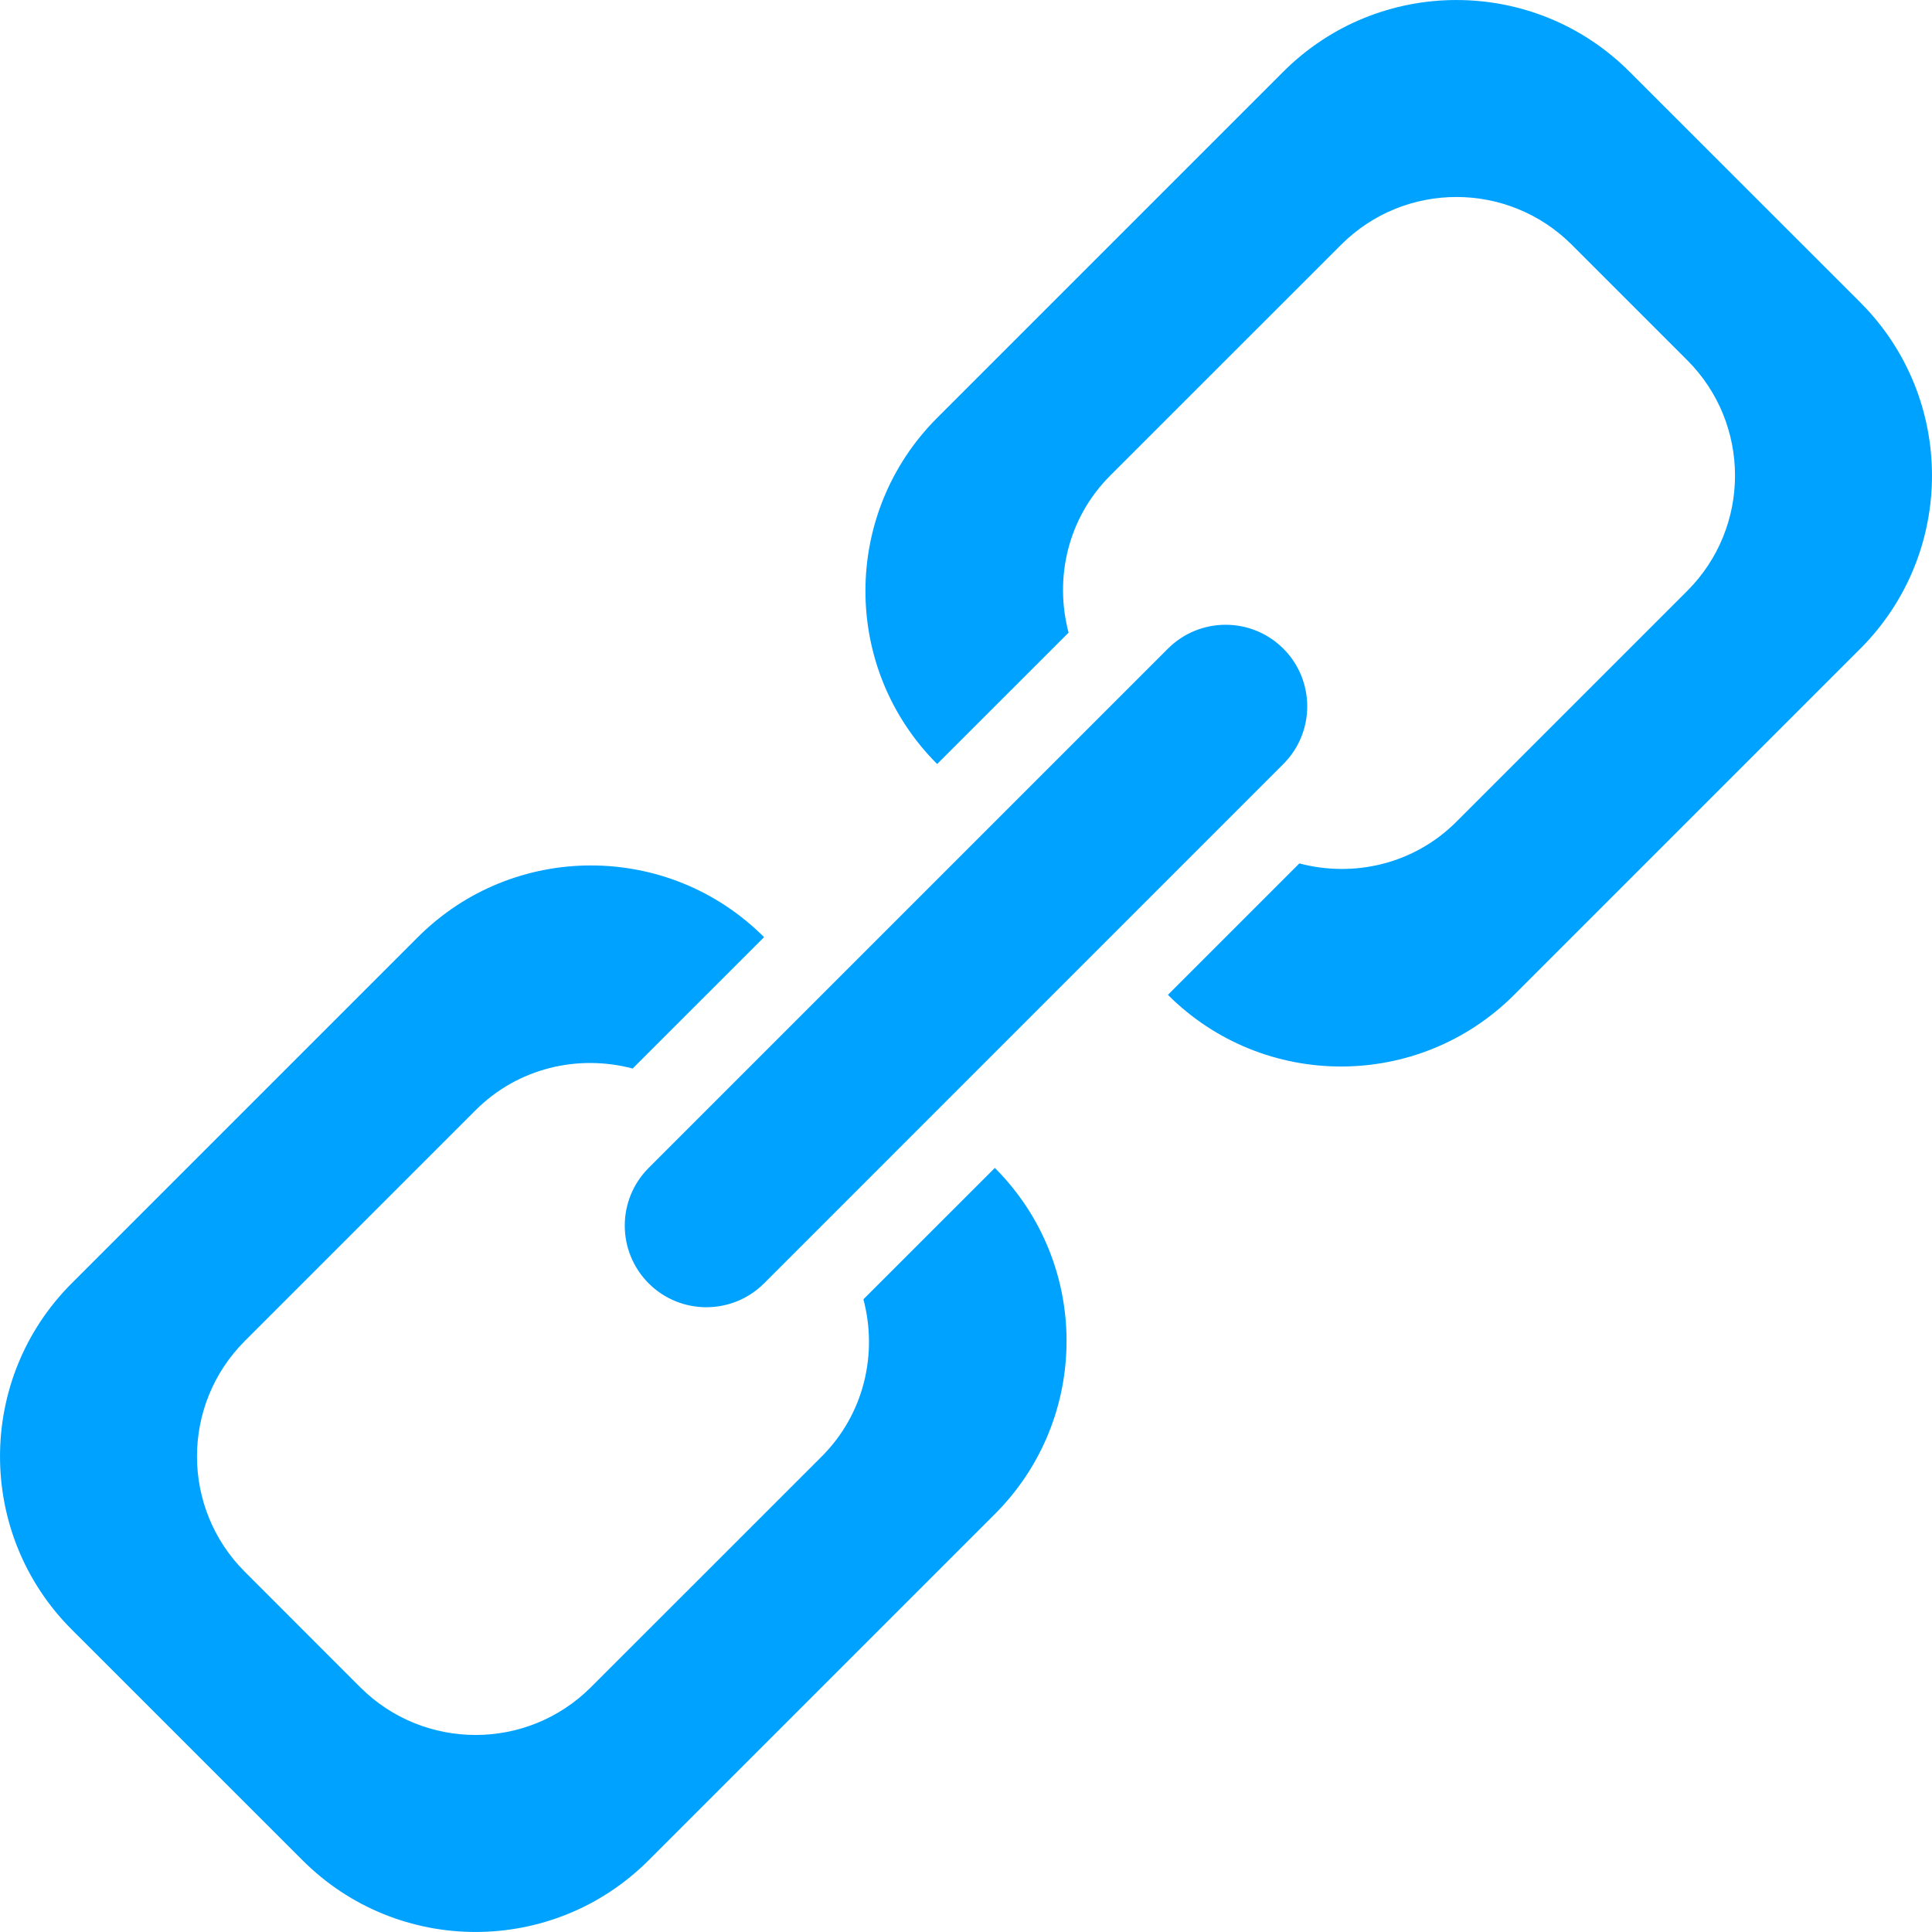
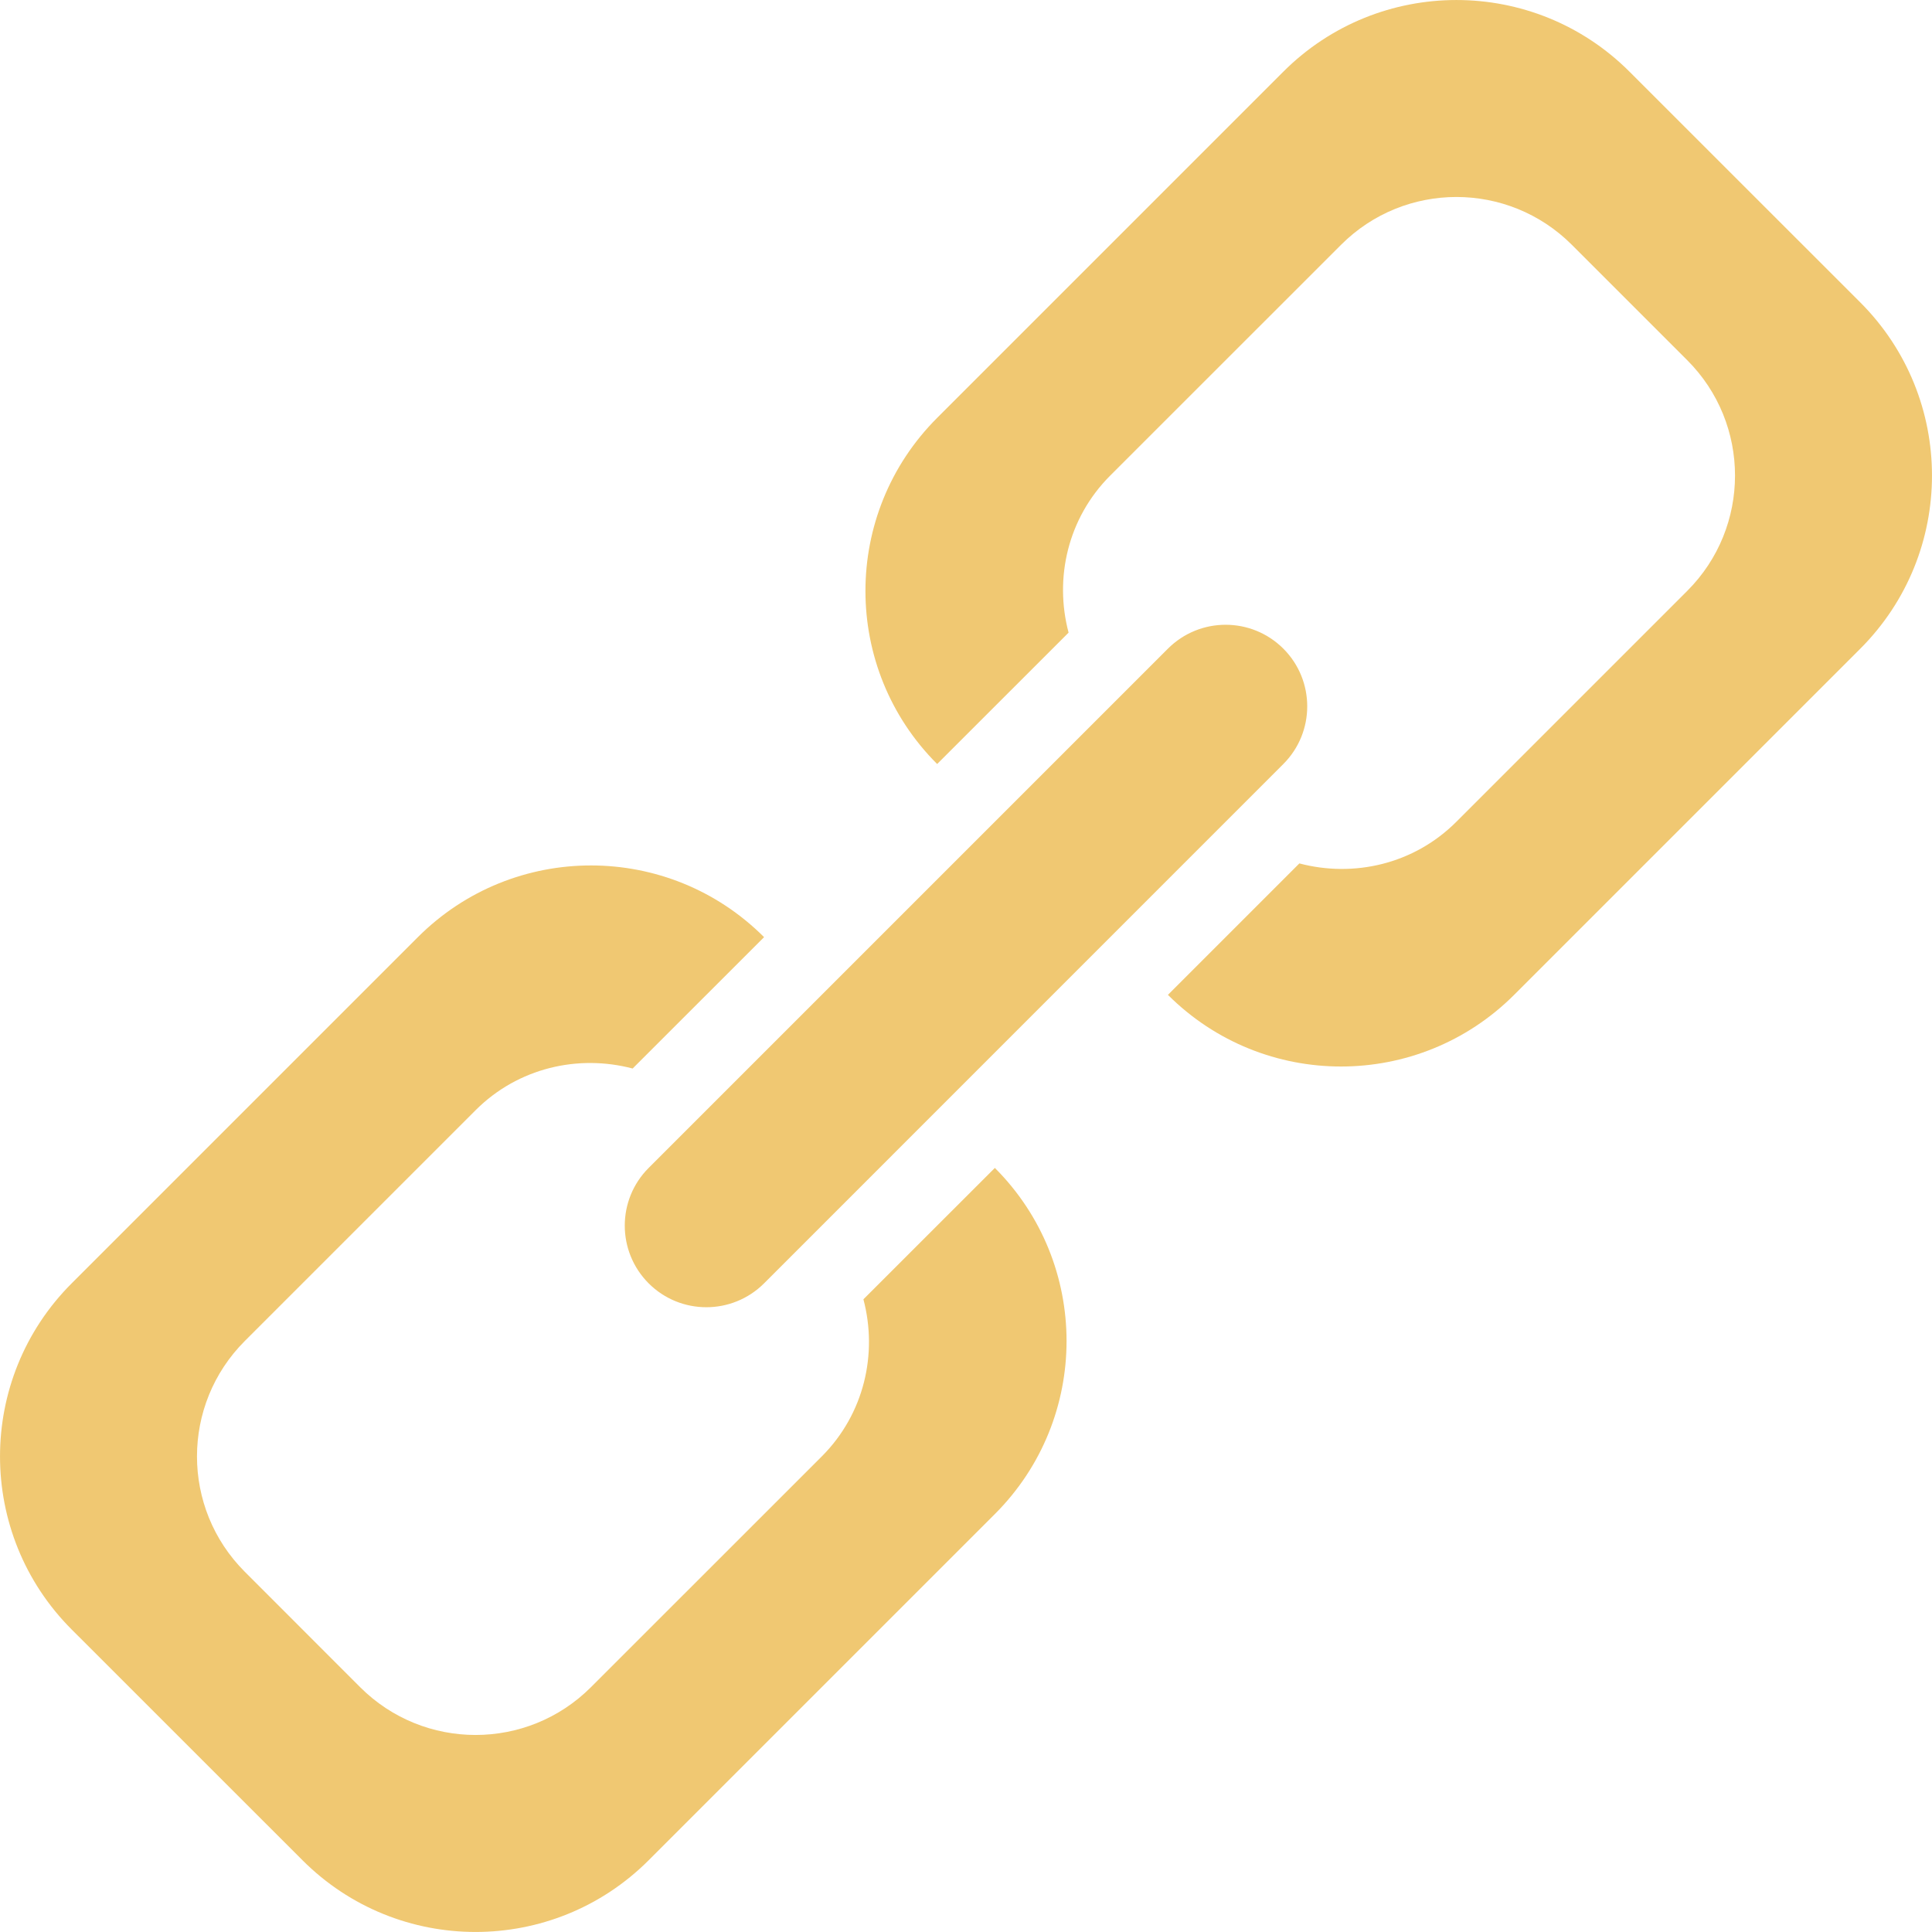
<svg xmlns="http://www.w3.org/2000/svg" width="100%" height="100%" viewBox="0 0 31 31" version="1.1" xml:space="preserve" style="fill-rule:evenodd;clip-rule:evenodd;stroke-linejoin:round;stroke-miterlimit:1.414;">
-   <path id="Link-Icon" d="M29.85,10.408l-5.555,5.555c-1.534,1.533 -4.021,1.533 -5.555,0l2.109,-2.109c0.871,0.23 1.837,0.015 2.52,-0.669l3.703,-3.703c1.023,-1.022 1.023,-2.681 0,-3.703l-1.851,-1.851c-1.023,-1.023 -2.681,-1.023 -3.703,0l-3.704,3.703c-0.683,0.683 -0.899,1.648 -0.668,2.52l-2.109,2.108c-1.534,-1.533 -1.534,-4.02 0,-5.554l5.555,-5.555c1.534,-1.533 4.021,-1.533 5.554,0l3.704,3.703c1.533,1.534 1.533,4.021 0,5.555Zm-19.442,10.184c-0.511,-0.512 -0.511,-1.341 0,-1.852l8.332,-8.332c0.512,-0.511 1.34,-0.511 1.852,0c0.511,0.511 0.511,1.34 0,1.851l-8.332,8.333c-0.512,0.511 -1.341,0.511 -1.852,0Zm-2.777,-2.778l-3.703,3.703c-1.023,1.023 -1.023,2.681 0,3.703l1.851,1.852c1.023,1.022 2.681,1.022 3.703,0l3.704,-3.703c0.683,-0.684 0.899,-1.649 0.668,-2.521l2.109,-2.108c1.534,1.534 1.534,4.021 0,5.554l-5.555,5.555c-1.534,1.534 -4.021,1.534 -5.554,0l-3.704,-3.703c-1.533,-1.534 -1.533,-4.021 0,-5.554l5.555,-5.555c1.534,-1.534 4.021,-1.534 5.555,0l-2.109,2.108c-0.871,-0.23 -1.837,-0.014 -2.52,0.669Z" style="fill:#00a2ff;" />
+   <path id="Link-Icon" fill="#f0c872" d="M29.85,10.408l-5.555,5.555c-1.534,1.533 -4.021,1.533 -5.555,0l2.109,-2.109c0.871,0.23 1.837,0.015 2.52,-0.669l3.703,-3.703c1.023,-1.022 1.023,-2.681 0,-3.703l-1.851,-1.851c-1.023,-1.023 -2.681,-1.023 -3.703,0l-3.704,3.703c-0.683,0.683 -0.899,1.648 -0.668,2.52l-2.109,2.108c-1.534,-1.533 -1.534,-4.02 0,-5.554l5.555,-5.555c1.534,-1.533 4.021,-1.533 5.554,0l3.704,3.703c1.533,1.534 1.533,4.021 0,5.555Zm-19.442,10.184c-0.511,-0.512 -0.511,-1.341 0,-1.852l8.332,-8.332c0.512,-0.511 1.34,-0.511 1.852,0c0.511,0.511 0.511,1.34 0,1.851l-8.332,8.333c-0.512,0.511 -1.341,0.511 -1.852,0Zm-2.777,-2.778l-3.703,3.703c-1.023,1.023 -1.023,2.681 0,3.703l1.851,1.852c1.023,1.022 2.681,1.022 3.703,0l3.704,-3.703c0.683,-0.684 0.899,-1.649 0.668,-2.521l2.109,-2.108c1.534,1.534 1.534,4.021 0,5.554l-5.555,5.555c-1.534,1.534 -4.021,1.534 -5.554,0l-3.704,-3.703c-1.533,-1.534 -1.533,-4.021 0,-5.554l5.555,-5.555c1.534,-1.534 4.021,-1.534 5.555,0l-2.109,2.108c-0.871,-0.23 -1.837,-0.014 -2.52,0.669Z" />
</svg>
